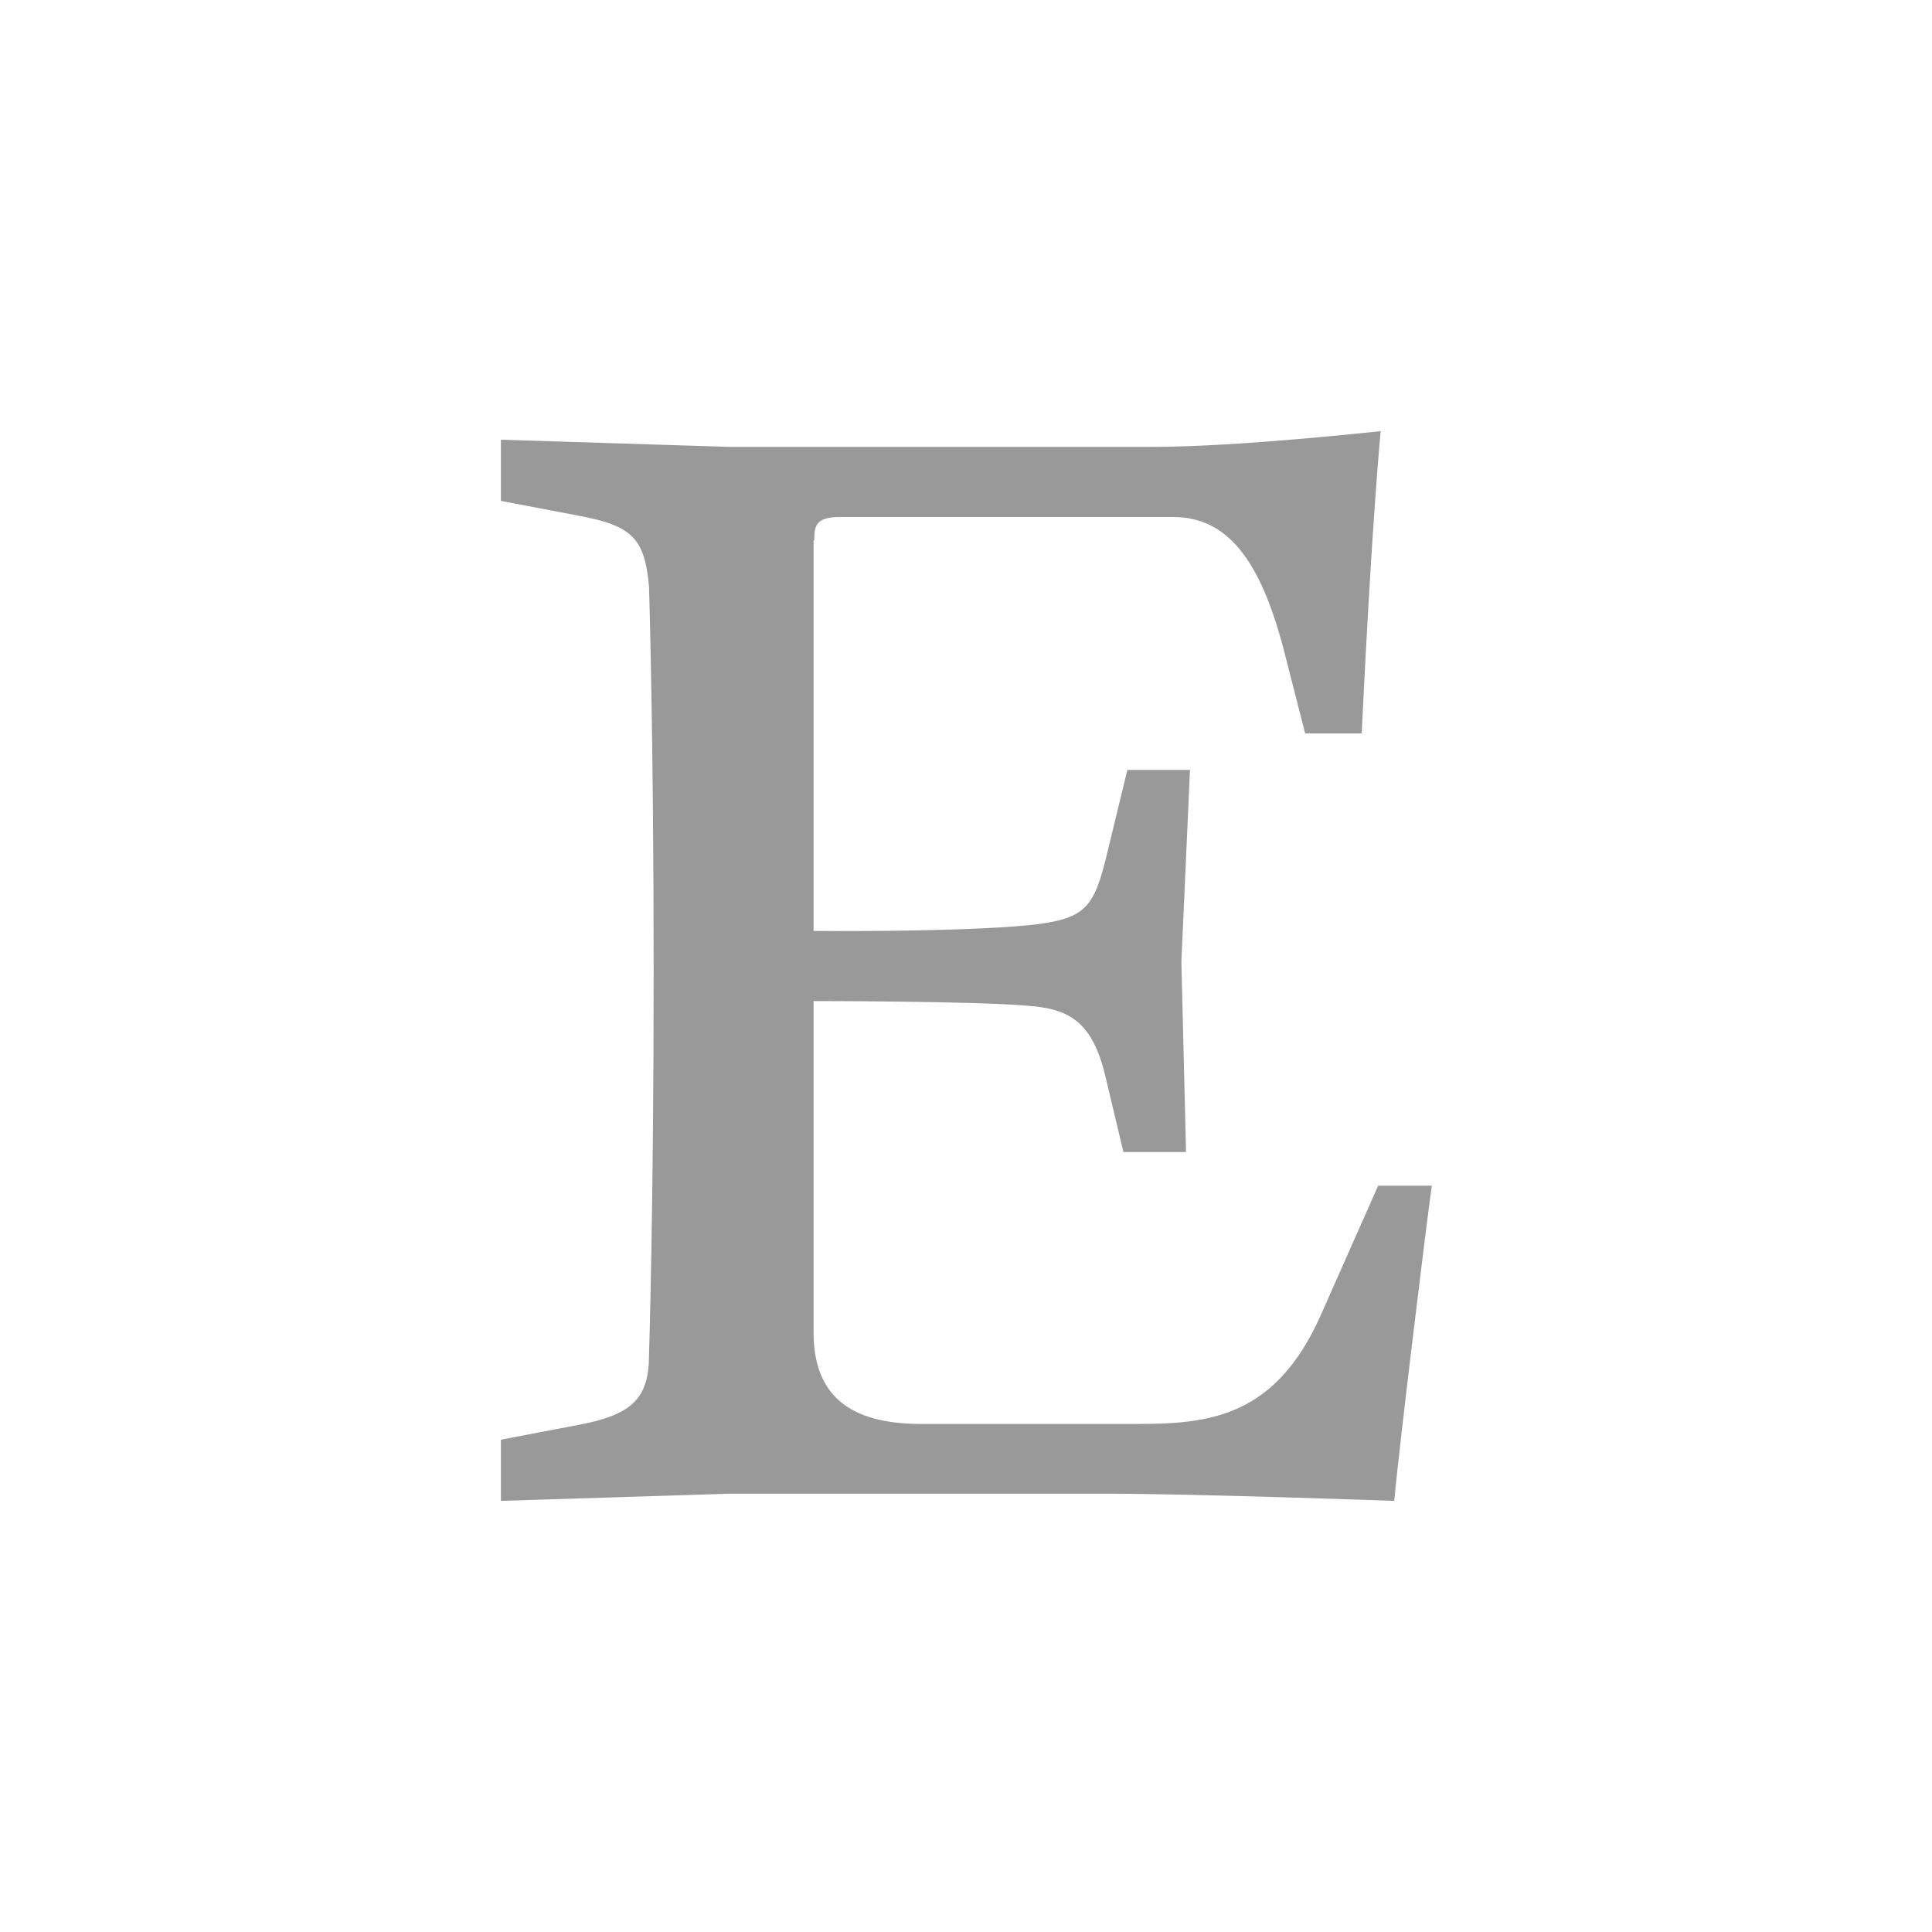
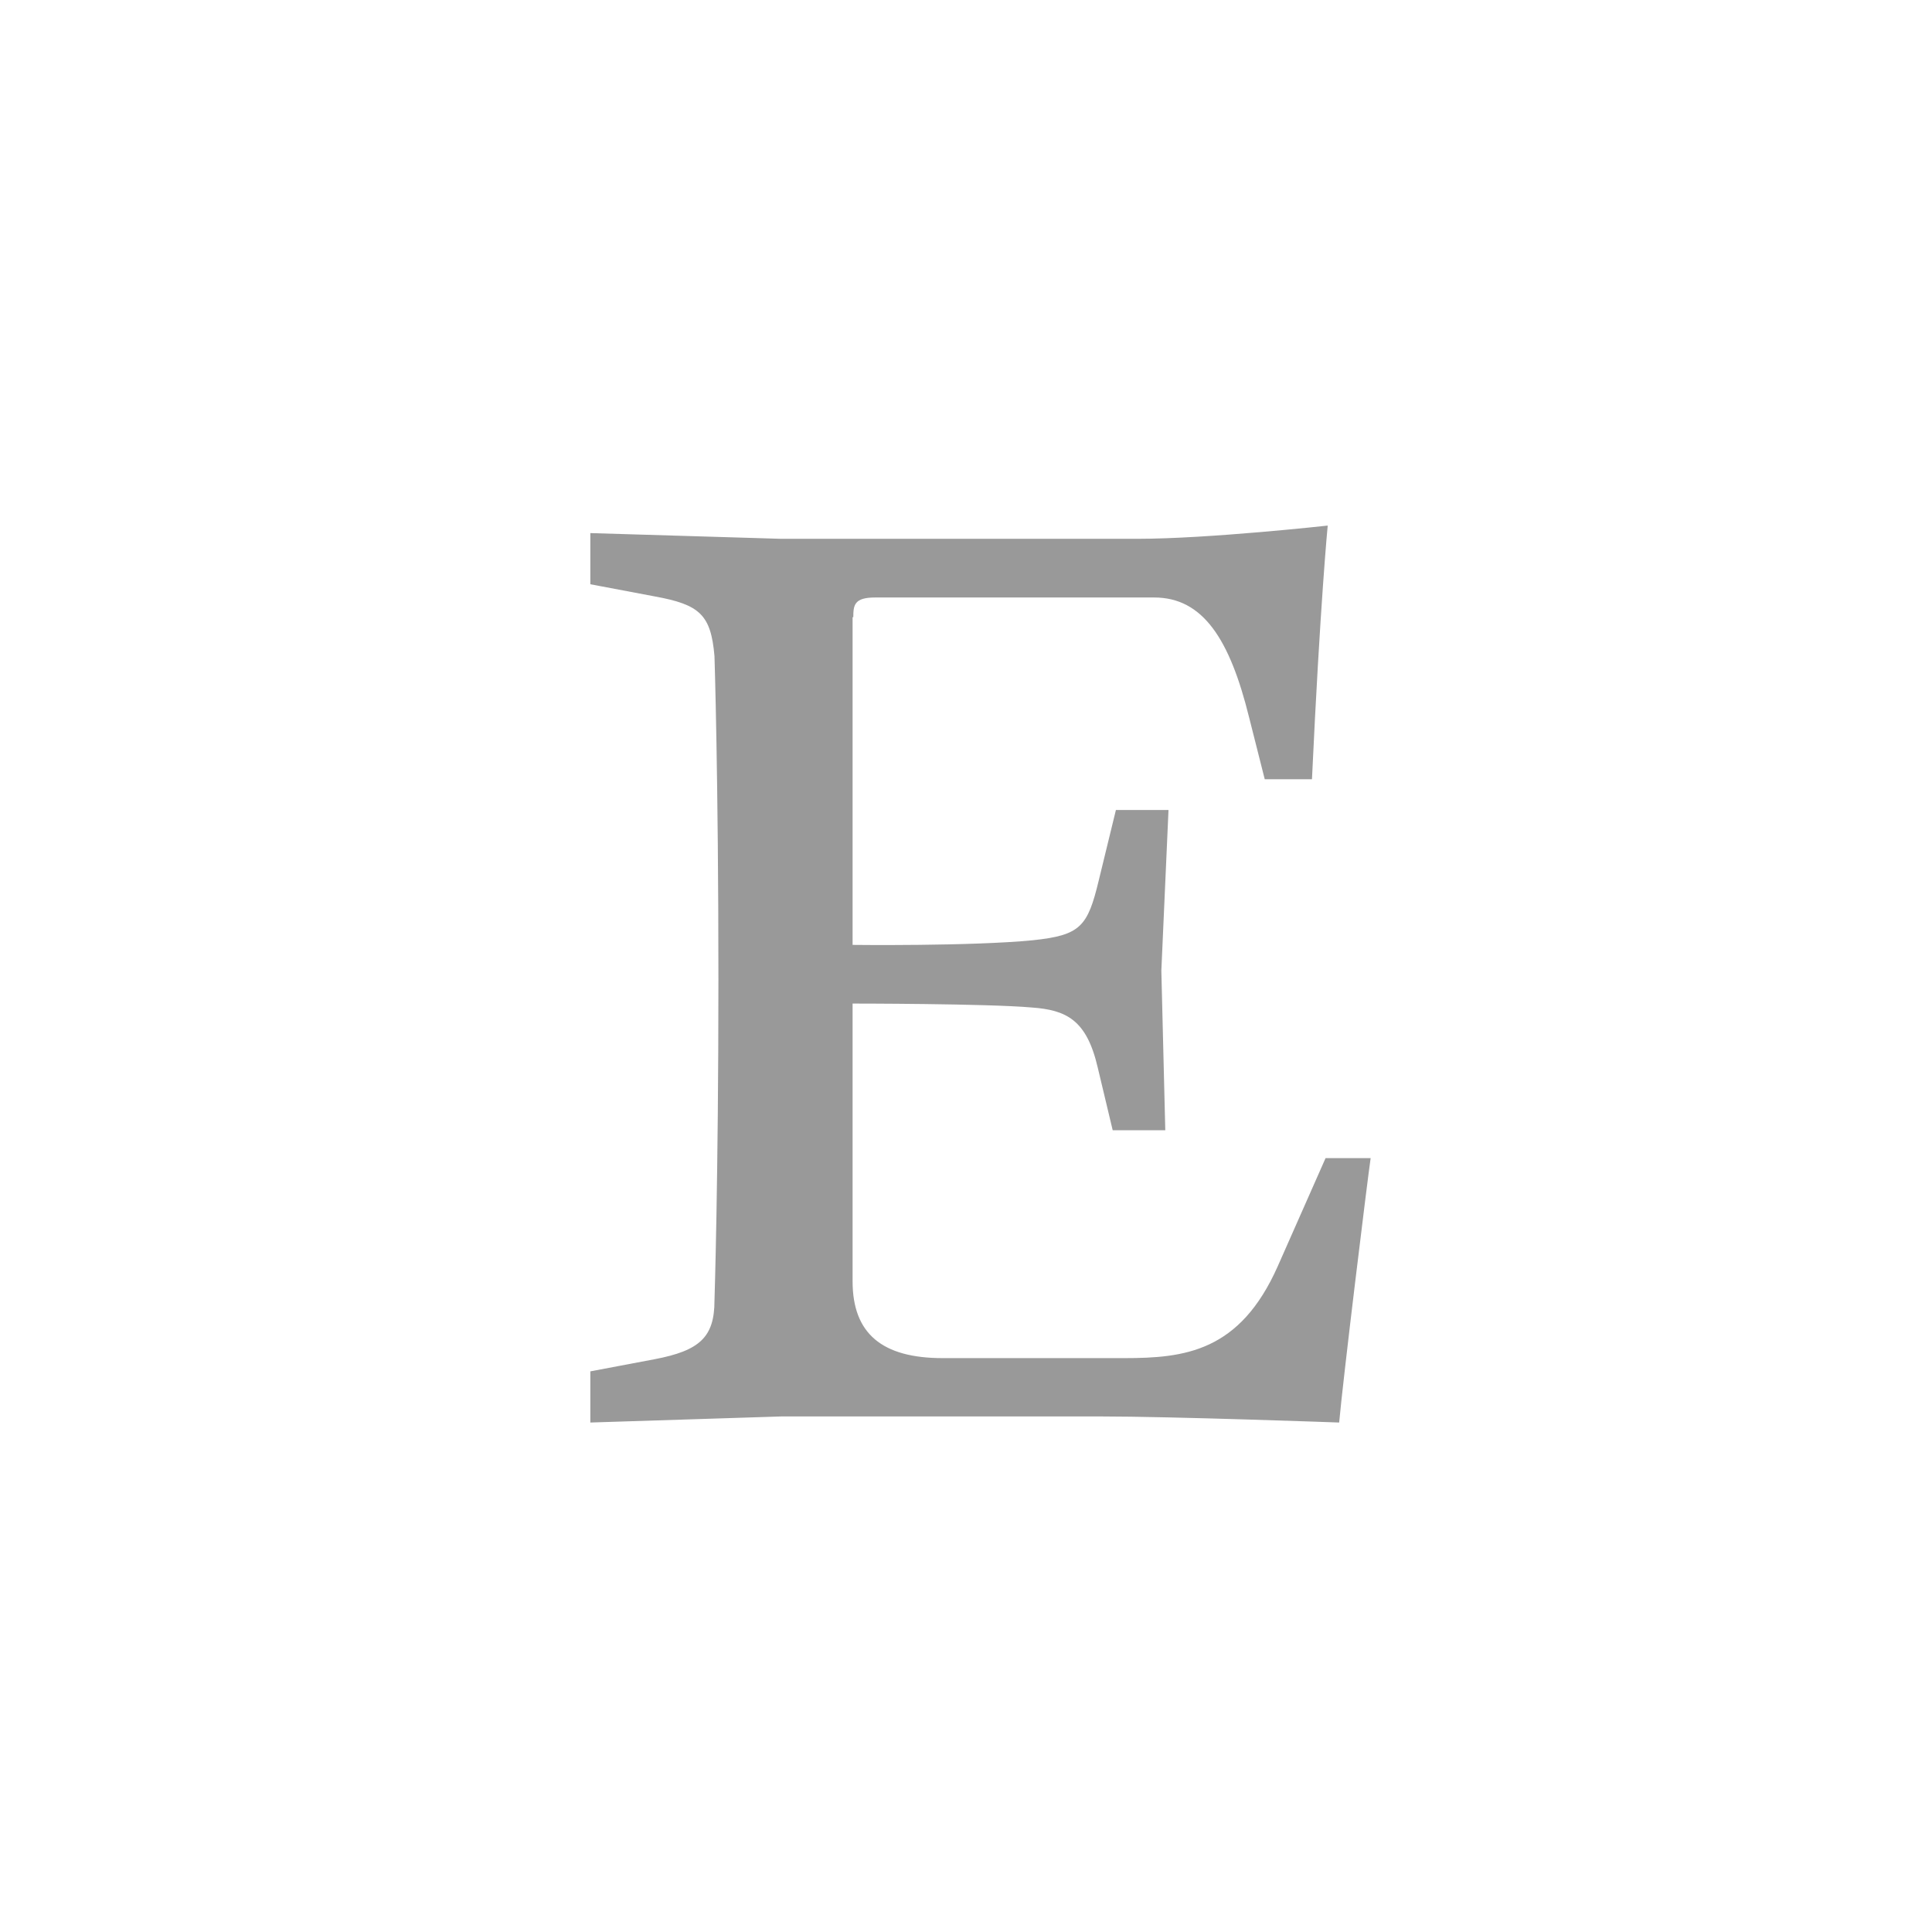
<svg xmlns="http://www.w3.org/2000/svg" version="1.1" id="Layer_1" x="0px" y="0px" viewBox="0 0 540 540" enable-background="new 0 0 540 540" xml:space="preserve">
-   <path fill="#999999" d="M227.6,151c0-4.1,0.4-6.5,7.3-6.5h93c16.2,0,25.2,13.8,31.6,39.8l5.3,20.7h15.8c2.8-58.9,5.3-84.5,5.3-84.5  s-39.8,4.4-63.4,4.4H203.7l-63.7-2V140l21.5,4.1c15,2.8,18.7,6.1,19.9,19.9c0,0,1.3,40.6,1.3,107.6s-1.3,107.2-1.3,107.2  c0,12.2-4.9,16.7-19.9,19.5l-21.5,4.1v17.1l63.7-2h106.4c23.9,0,79.6,2,79.6,2c1.3-14.7,9.4-80.8,10.5-88.1h-15l-16,36.1  C356.6,395.9,338.3,398,318,398h-60.5c-20.2,0-30.1-8.1-30.1-25.6v-92.6c0,0,45,0,59.7,1.3c11.4,0.8,18.2,4.1,21.9,19.9l5,21h17.5  l-1.3-53.2l2.4-53.6h-17.5l-5.7,23.5c-3.7,15.4-6.1,18.2-21.9,19.9c-20.7,2-60.1,1.6-60.1,1.6V151H227.6z" />
+   <path fill="#999999" d="M238.5,172.5c0-3.4,0.3-5.5,6.1-5.5h78c13.6,0,21.1,11.6,26.5,33.4l4.4,17.4h13.2  c2.3-49.4,4.4-70.9,4.4-70.9s-33.4,3.7-53.2,3.7h-99.6L165,149v14.3l18,3.4c12.6,2.3,15.7,5.1,16.7,16.7c0,0,1.1,34,1.1,90.2  s-1.1,89.9-1.1,89.9c0,10.2-4.1,14-16.7,16.4l-18,3.4v14.3l53.4-1.7h89.2c20,0,66.7,1.7,66.7,1.7c1.1-12.3,7.9-67.8,8.8-73.9h-12.6  l-13.4,30.3c-10.6,23.8-25.9,25.6-42.9,25.6h-50.7c-16.9,0-25.2-6.8-25.2-21.5v-77.6c0,0,37.7,0,50.1,1.1  c9.6,0.7,15.3,3.4,18.4,16.7l4.2,17.6h14.7l-1.1-44.6l2-44.9h-14.7l-4.8,19.7c-3.1,12.9-5.1,15.3-18.4,16.7  c-17.4,1.7-50.4,1.3-50.4,1.3v-91.6H238.5z" />
</svg>
